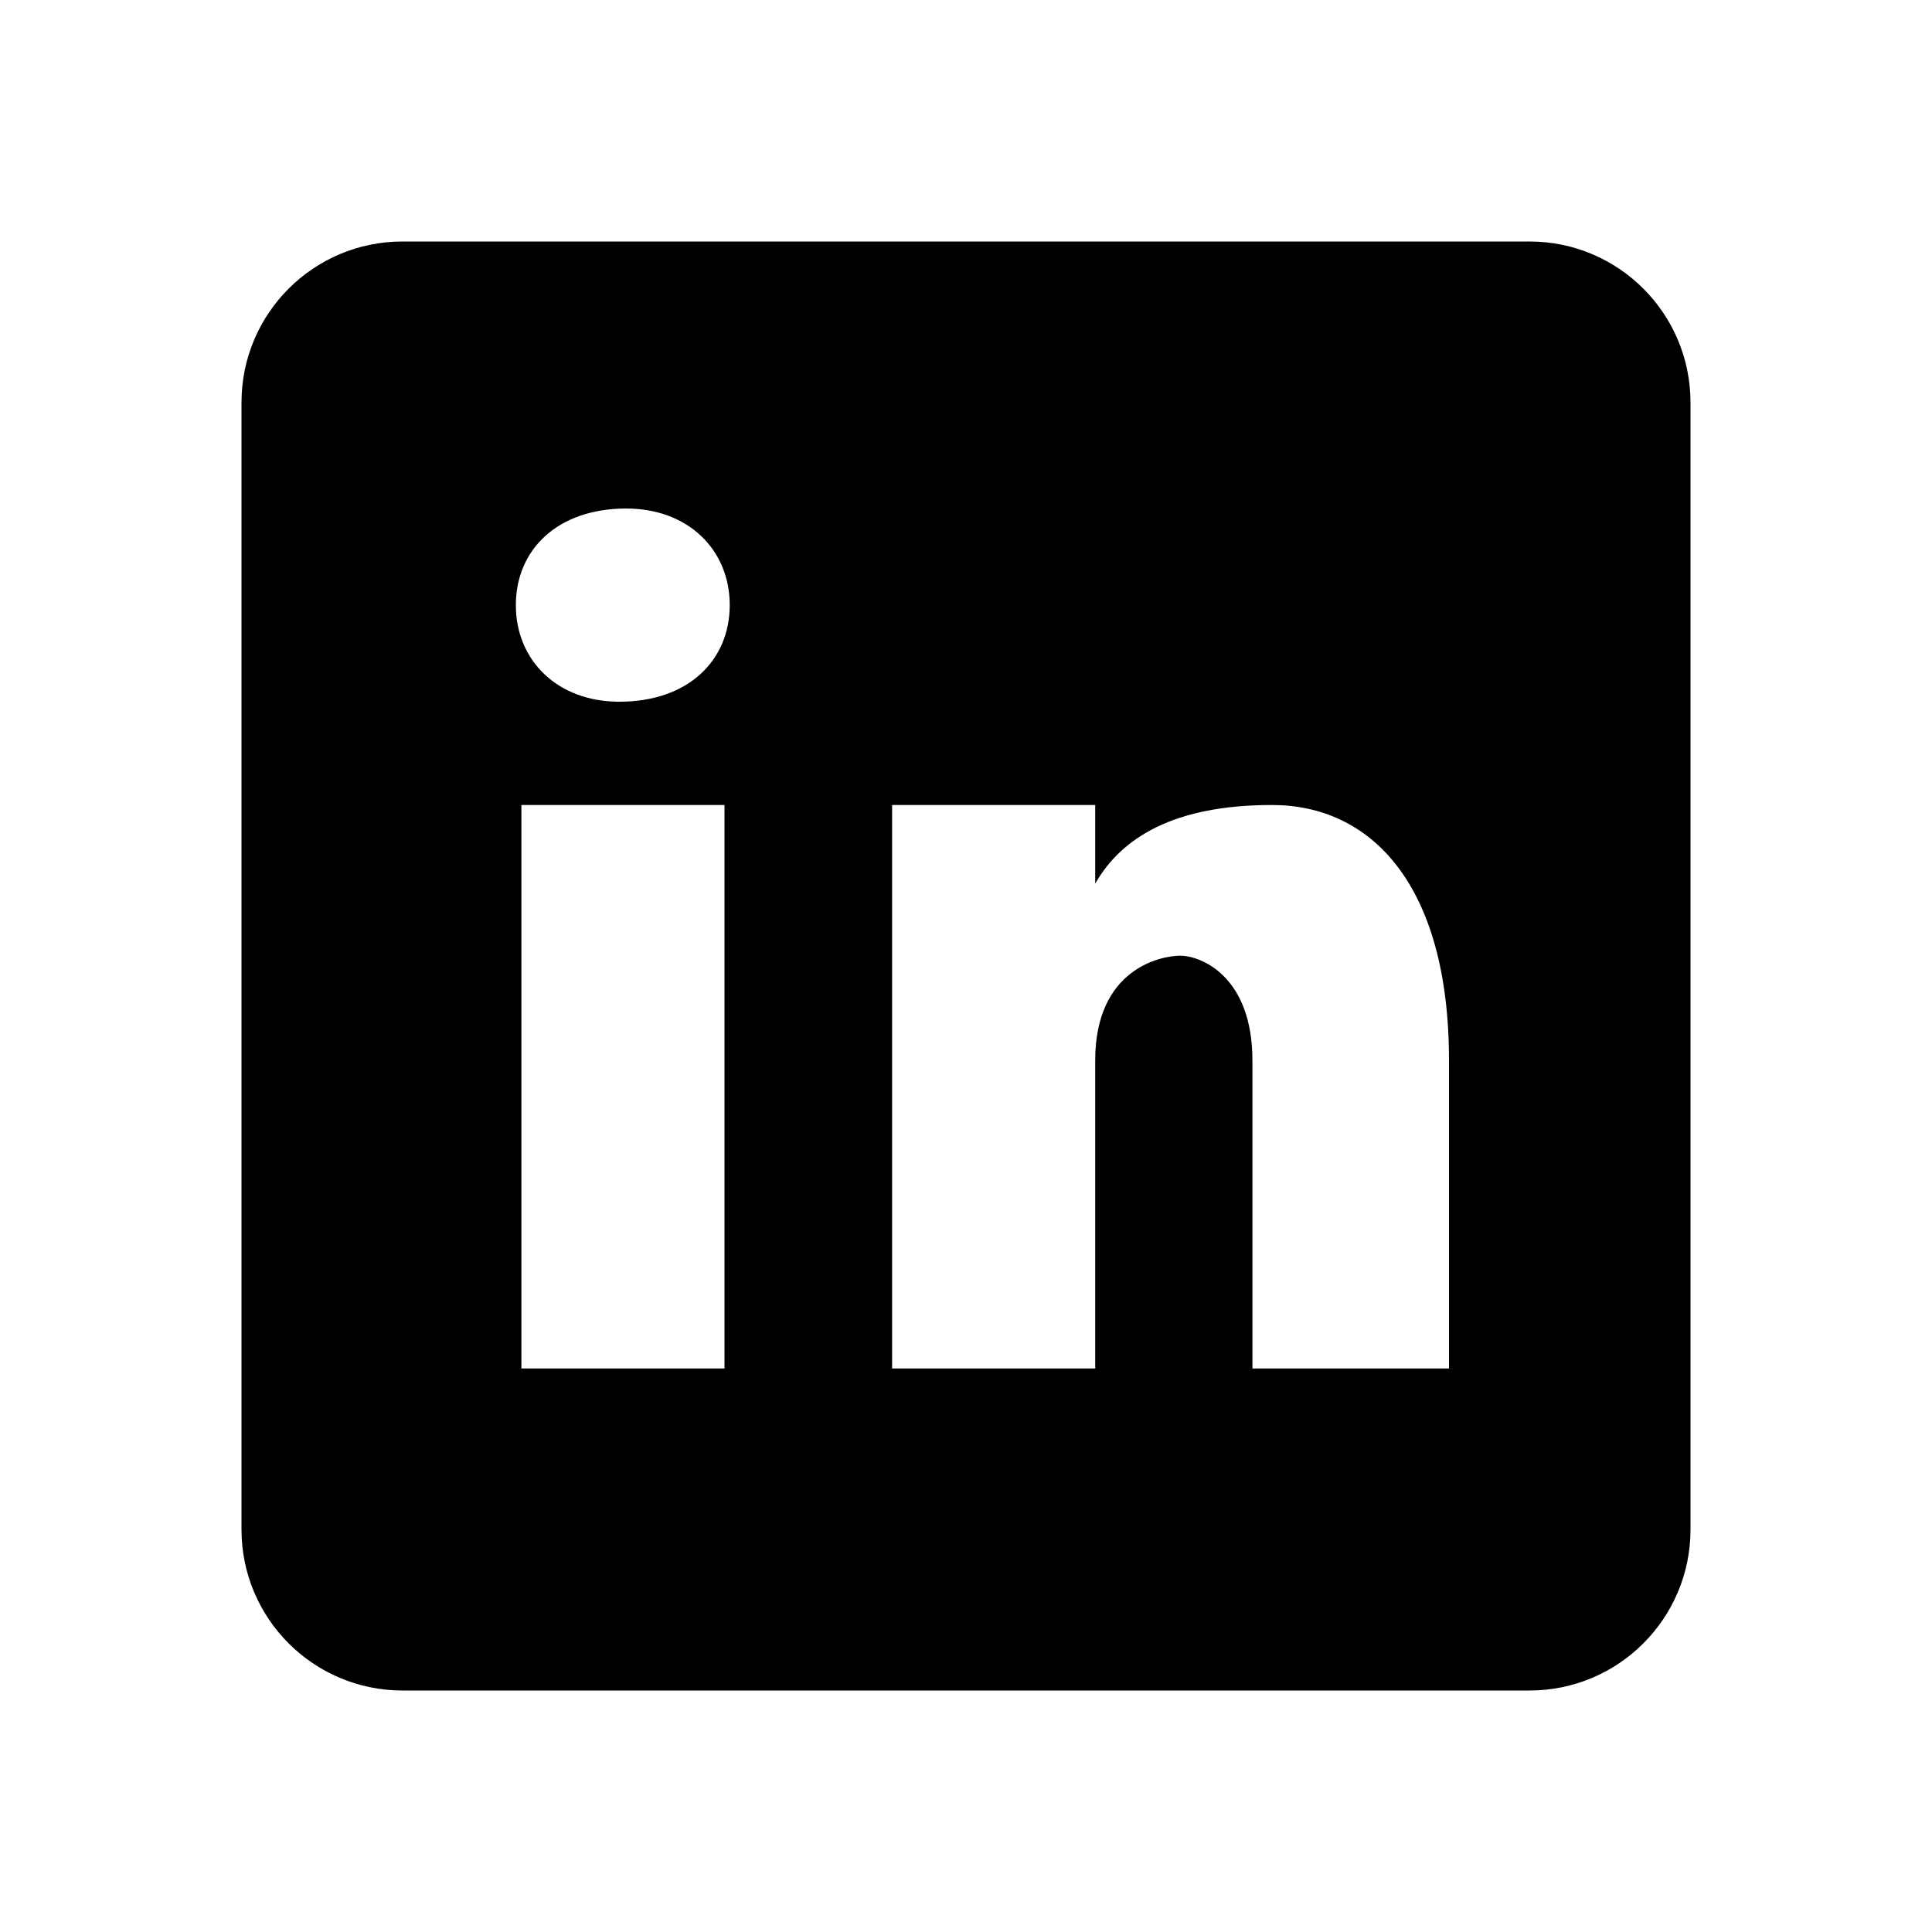
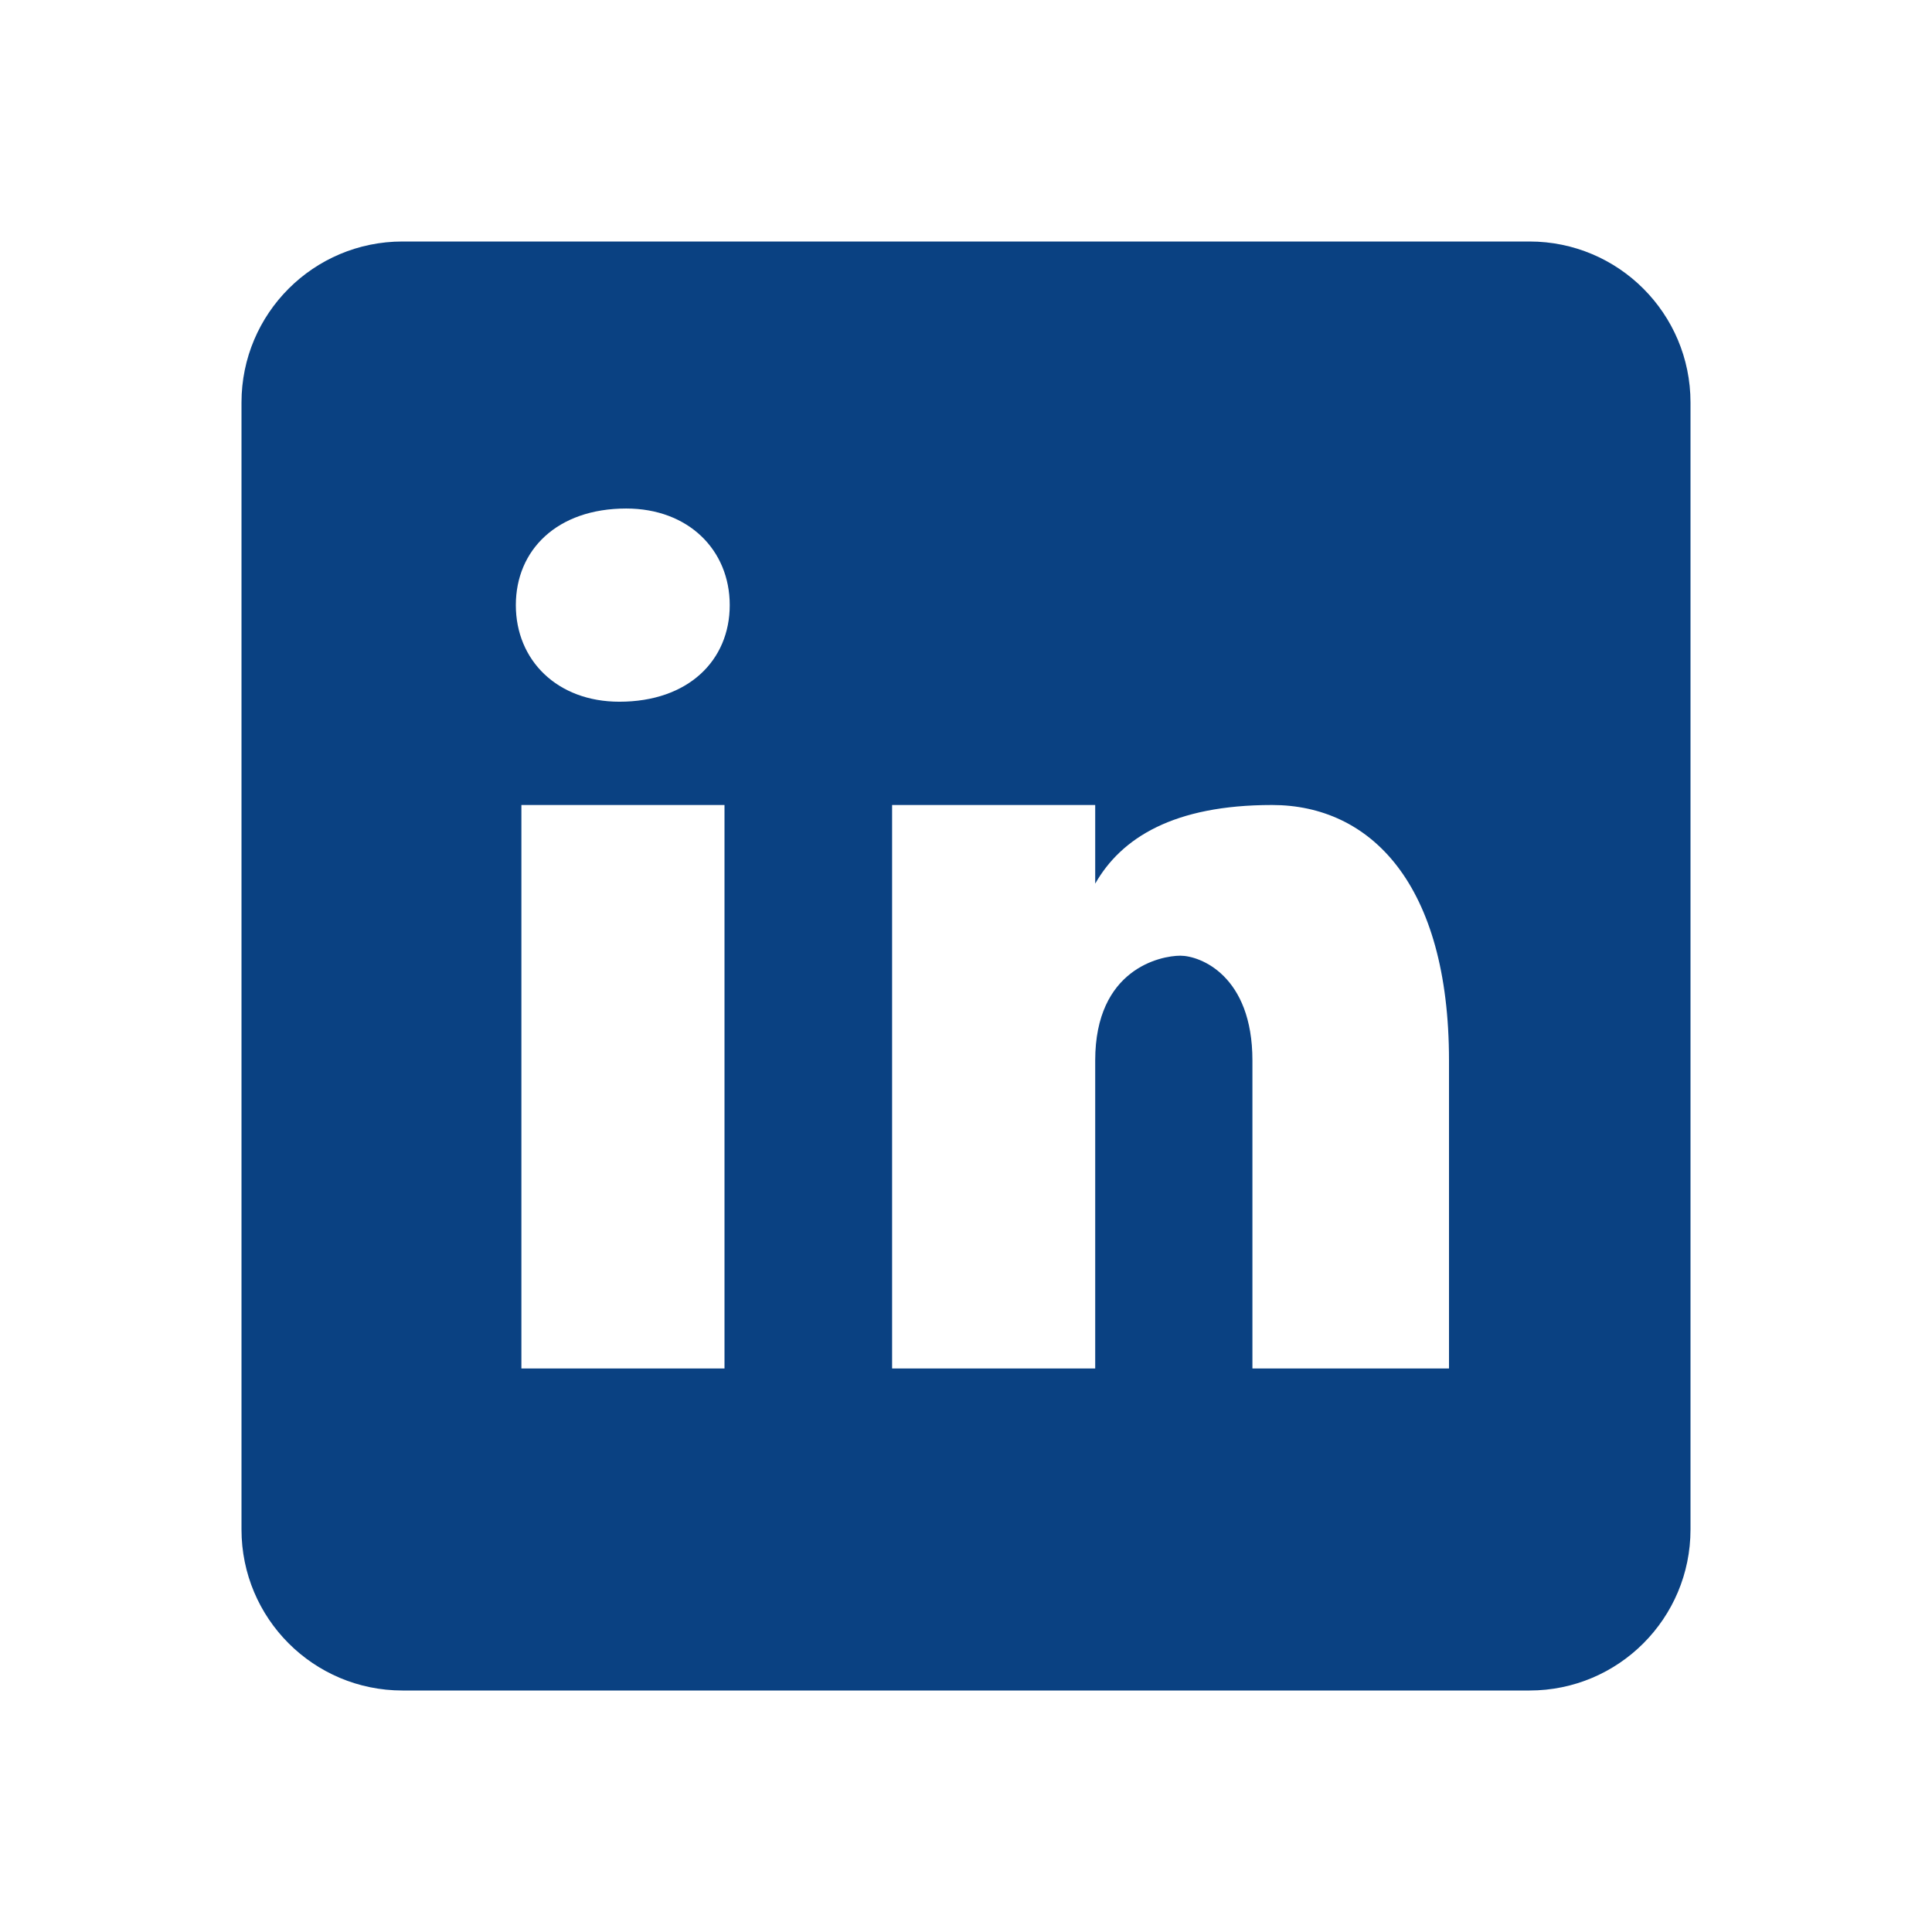
- <svg xmlns="http://www.w3.org/2000/svg" fill="#000000" viewBox="0 0 24 24" width="24px" height="24px">
+ <svg xmlns="http://www.w3.org/2000/svg" fill="#0A4182" viewBox="0 0 24 24" width="24px" height="24px">
  <path d="M19,3H5C3.895,3,3,3.895,3,5v14c0,1.105,0.895,2,2,2h14c1.105,0,2-0.895,2-2V5C21,3.895,20.105,3,19,3z M9,17H6.477v-7H9 V17z M7.694,8.717c-0.771,0-1.286-0.514-1.286-1.2s0.514-1.2,1.371-1.2c0.771,0,1.286,0.514,1.286,1.2S8.551,8.717,7.694,8.717z M18,17h-2.442v-3.826c0-1.058-0.651-1.302-0.895-1.302s-1.058,0.163-1.058,1.302c0,0.163,0,3.826,0,3.826h-2.523v-7h2.523v0.977 C13.93,10.407,14.581,10,15.802,10C17.023,10,18,10.977,18,13.174V17z" />
</svg>
